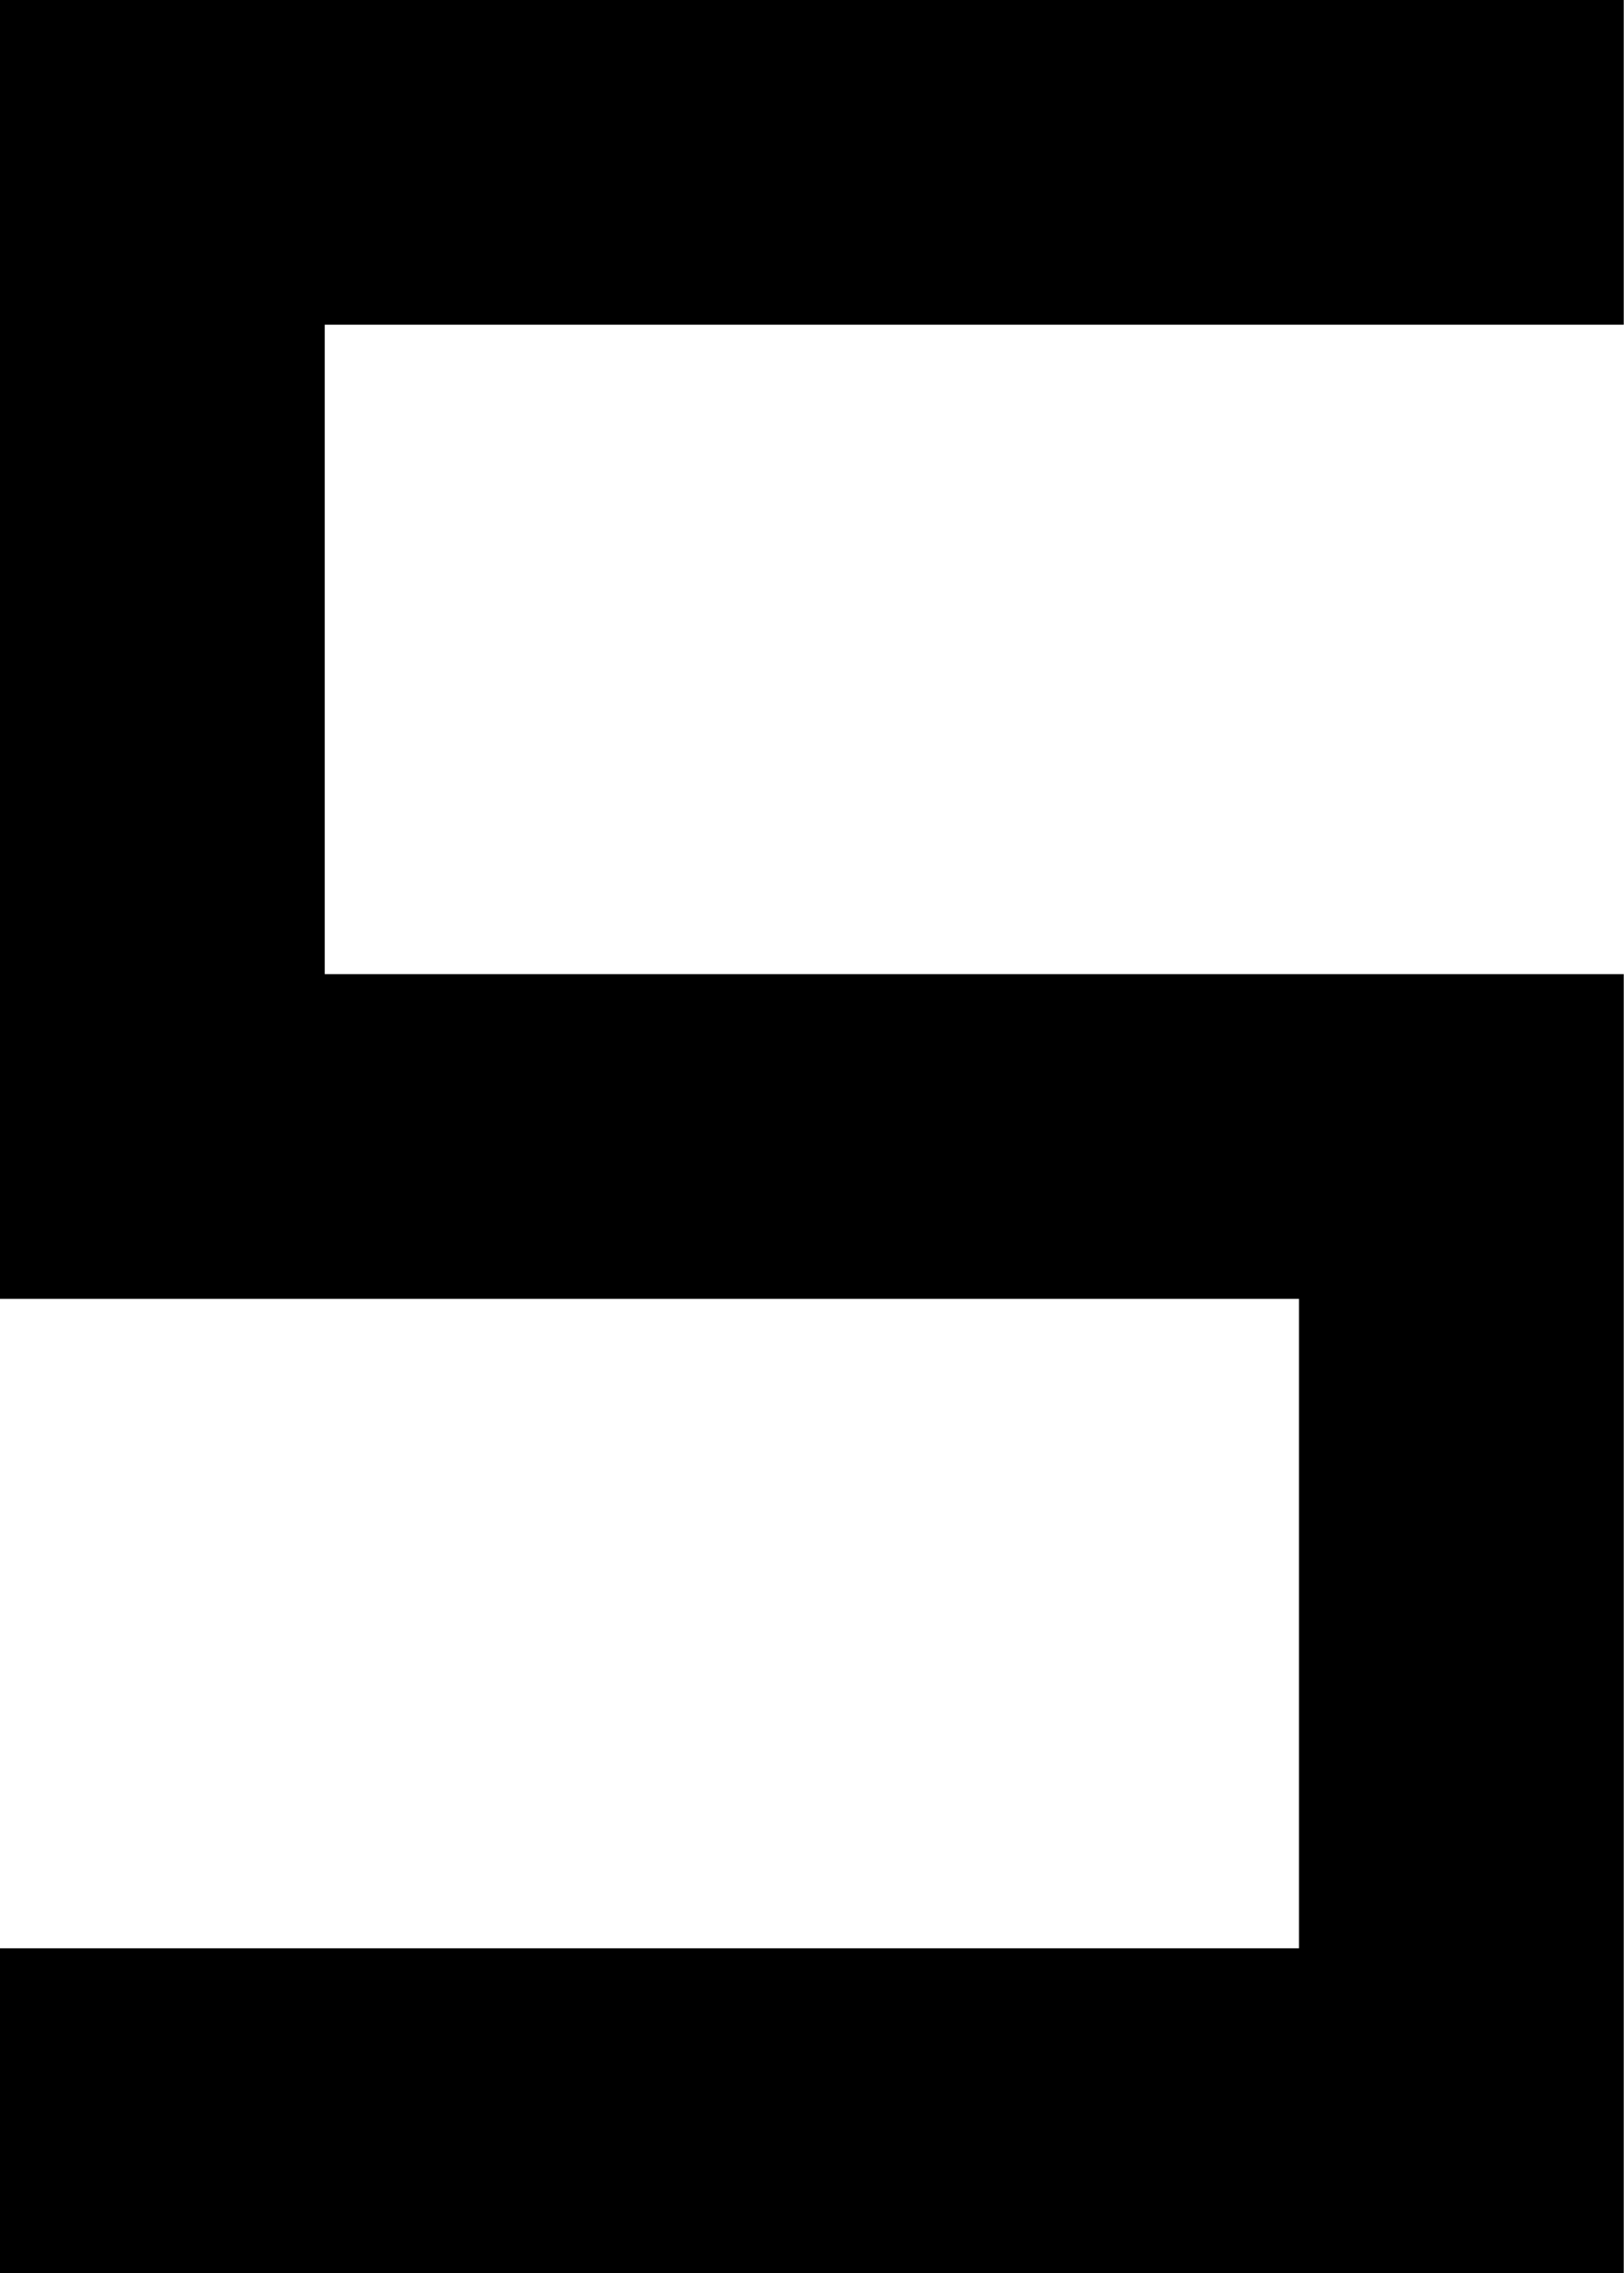
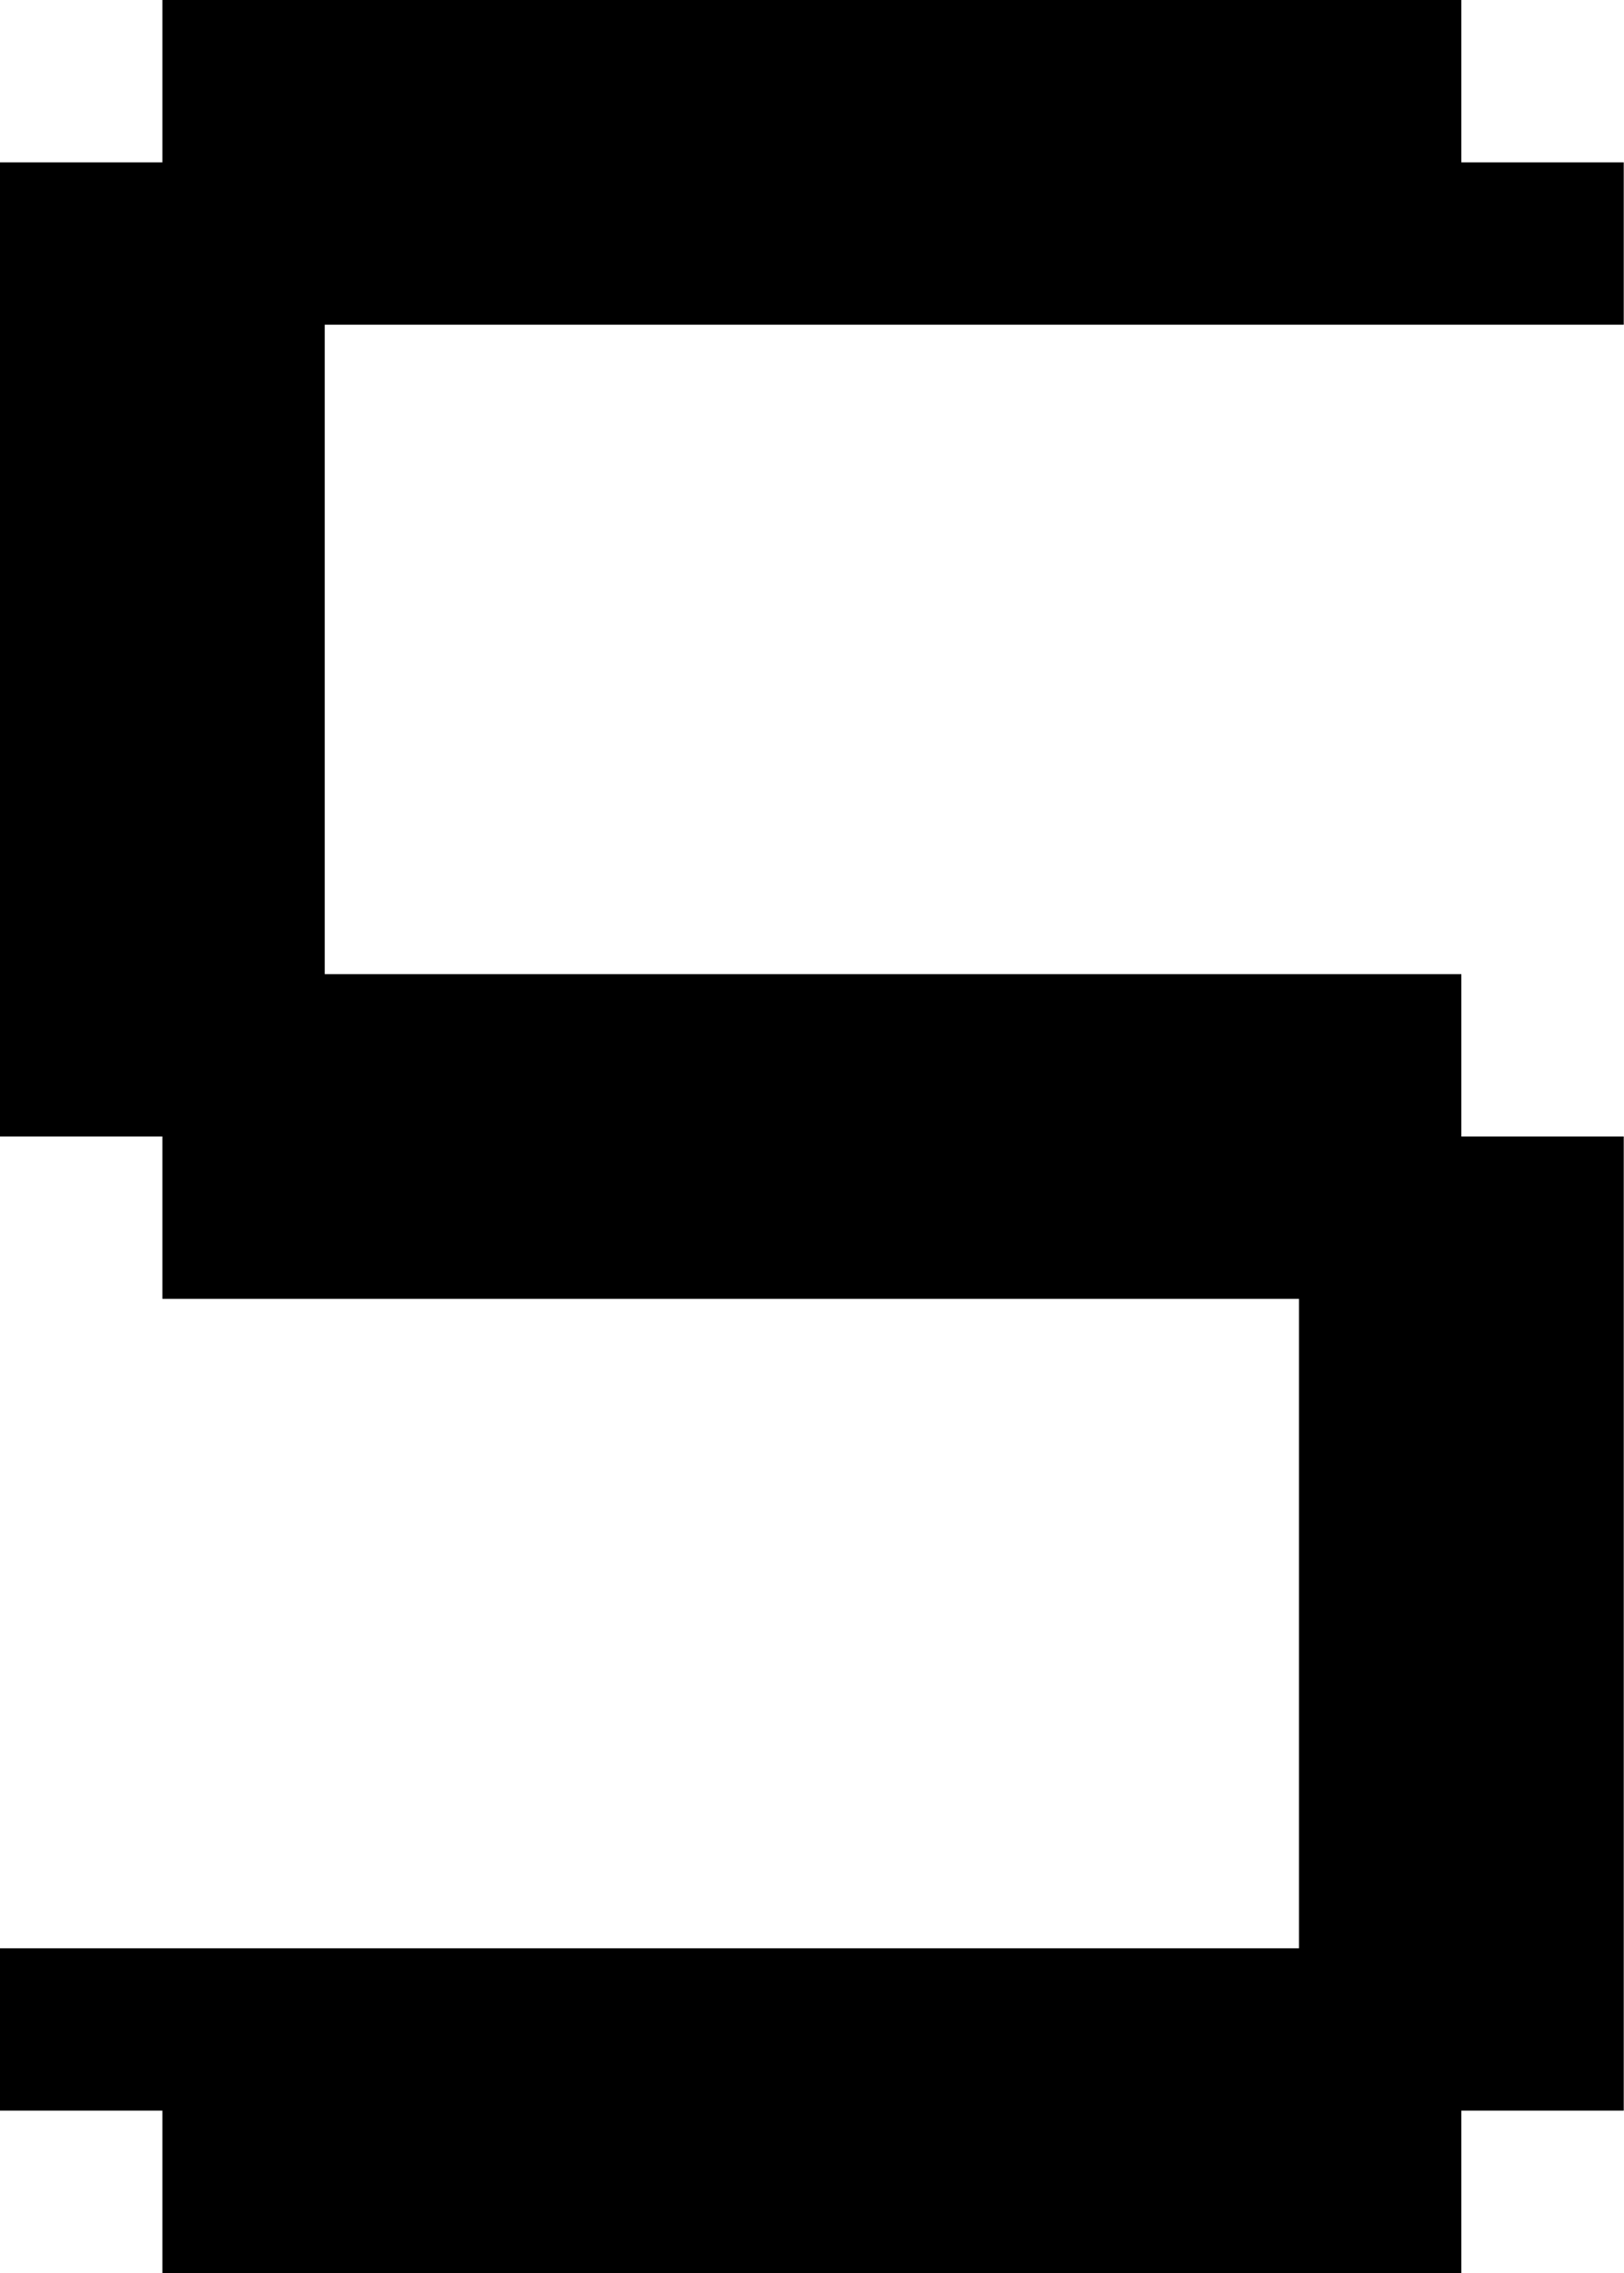
- <svg xmlns="http://www.w3.org/2000/svg" width="640" height="896" viewBox="0 0 640 896" version="1.1" id="svg156">
+ <svg xmlns="http://www.w3.org/2000/svg" width="640" height="896" viewBox="0 0 640 896" version="1.1" id="svg144">
  <defs id="defs2" />
-   <path id="rect4" d="M 0 0 L 0 64 L 0 128 L 0 192 L 0 256 L 0 320 L 0 384 L 0 448 L 0 512 L 64 512 L 128 512 L 192 512 L 256 512 L 320 512 L 384 512 L 448 512 L 512 512 L 512 576 L 512 640 L 512 704 L 512 768 L 448 768 L 384 768 L 320 768 L 256 768 L 192 768 L 128 768 L 64 768 L 0 768 L 0 832 L 0 896 L 64 896 L 128 896 L 192 896 L 256 896 L 320 896 L 384 896 L 448 896 L 512 896 L 576 896 L 640 896 L 640 832 L 640 768 L 640 704 L 640 640 L 640 576 L 640 512 L 640 448 L 640 384 L 576 384 L 512 384 L 448 384 L 384 384 L 320 384 L 256 384 L 192 384 L 128 384 L 128 320 L 128 256 L 128 192 L 128 128 L 192 128 L 256 128 L 320 128 L 384 128 L 448 128 L 512 128 L 576 128 L 640 128 L 640 64 L 640 0 L 576 0 L 512 0 L 448 0 L 384 0 L 320 0 L 256 0 L 192 0 L 128 0 L 64 0 L 0 0 z " />
+   <path id="rect4" d="M 64 0 L 64 64 L 0 64 L 0 128 L 0 192 L 0 256 L 0 320 L 0 384 L 0 448 L 64 448 L 64 512 L 128 512 L 192 512 L 256 512 L 320 512 L 384 512 L 448 512 L 512 512 L 512 576 L 512 640 L 512 704 L 512 768 L 448 768 L 384 768 L 320 768 L 256 768 L 192 768 L 128 768 L 64 768 L 0 768 L 0 832 L 64 832 L 64 896 L 128 896 L 192 896 L 256 896 L 320 896 L 384 896 L 448 896 L 512 896 L 576 896 L 576 832 L 640 832 L 640 768 L 640 704 L 640 640 L 640 576 L 640 512 L 640 448 L 576 448 L 576 384 L 512 384 L 448 384 L 384 384 L 320 384 L 256 384 L 192 384 L 128 384 L 128 320 L 128 256 L 128 192 L 128 128 L 192 128 L 256 128 L 320 128 L 384 128 L 448 128 L 512 128 L 576 128 L 640 128 L 640 64 L 576 64 L 576 0 L 512 0 L 448 0 L 384 0 L 320 0 L 256 0 L 192 0 L 128 0 L 64 0 z " />
</svg>
